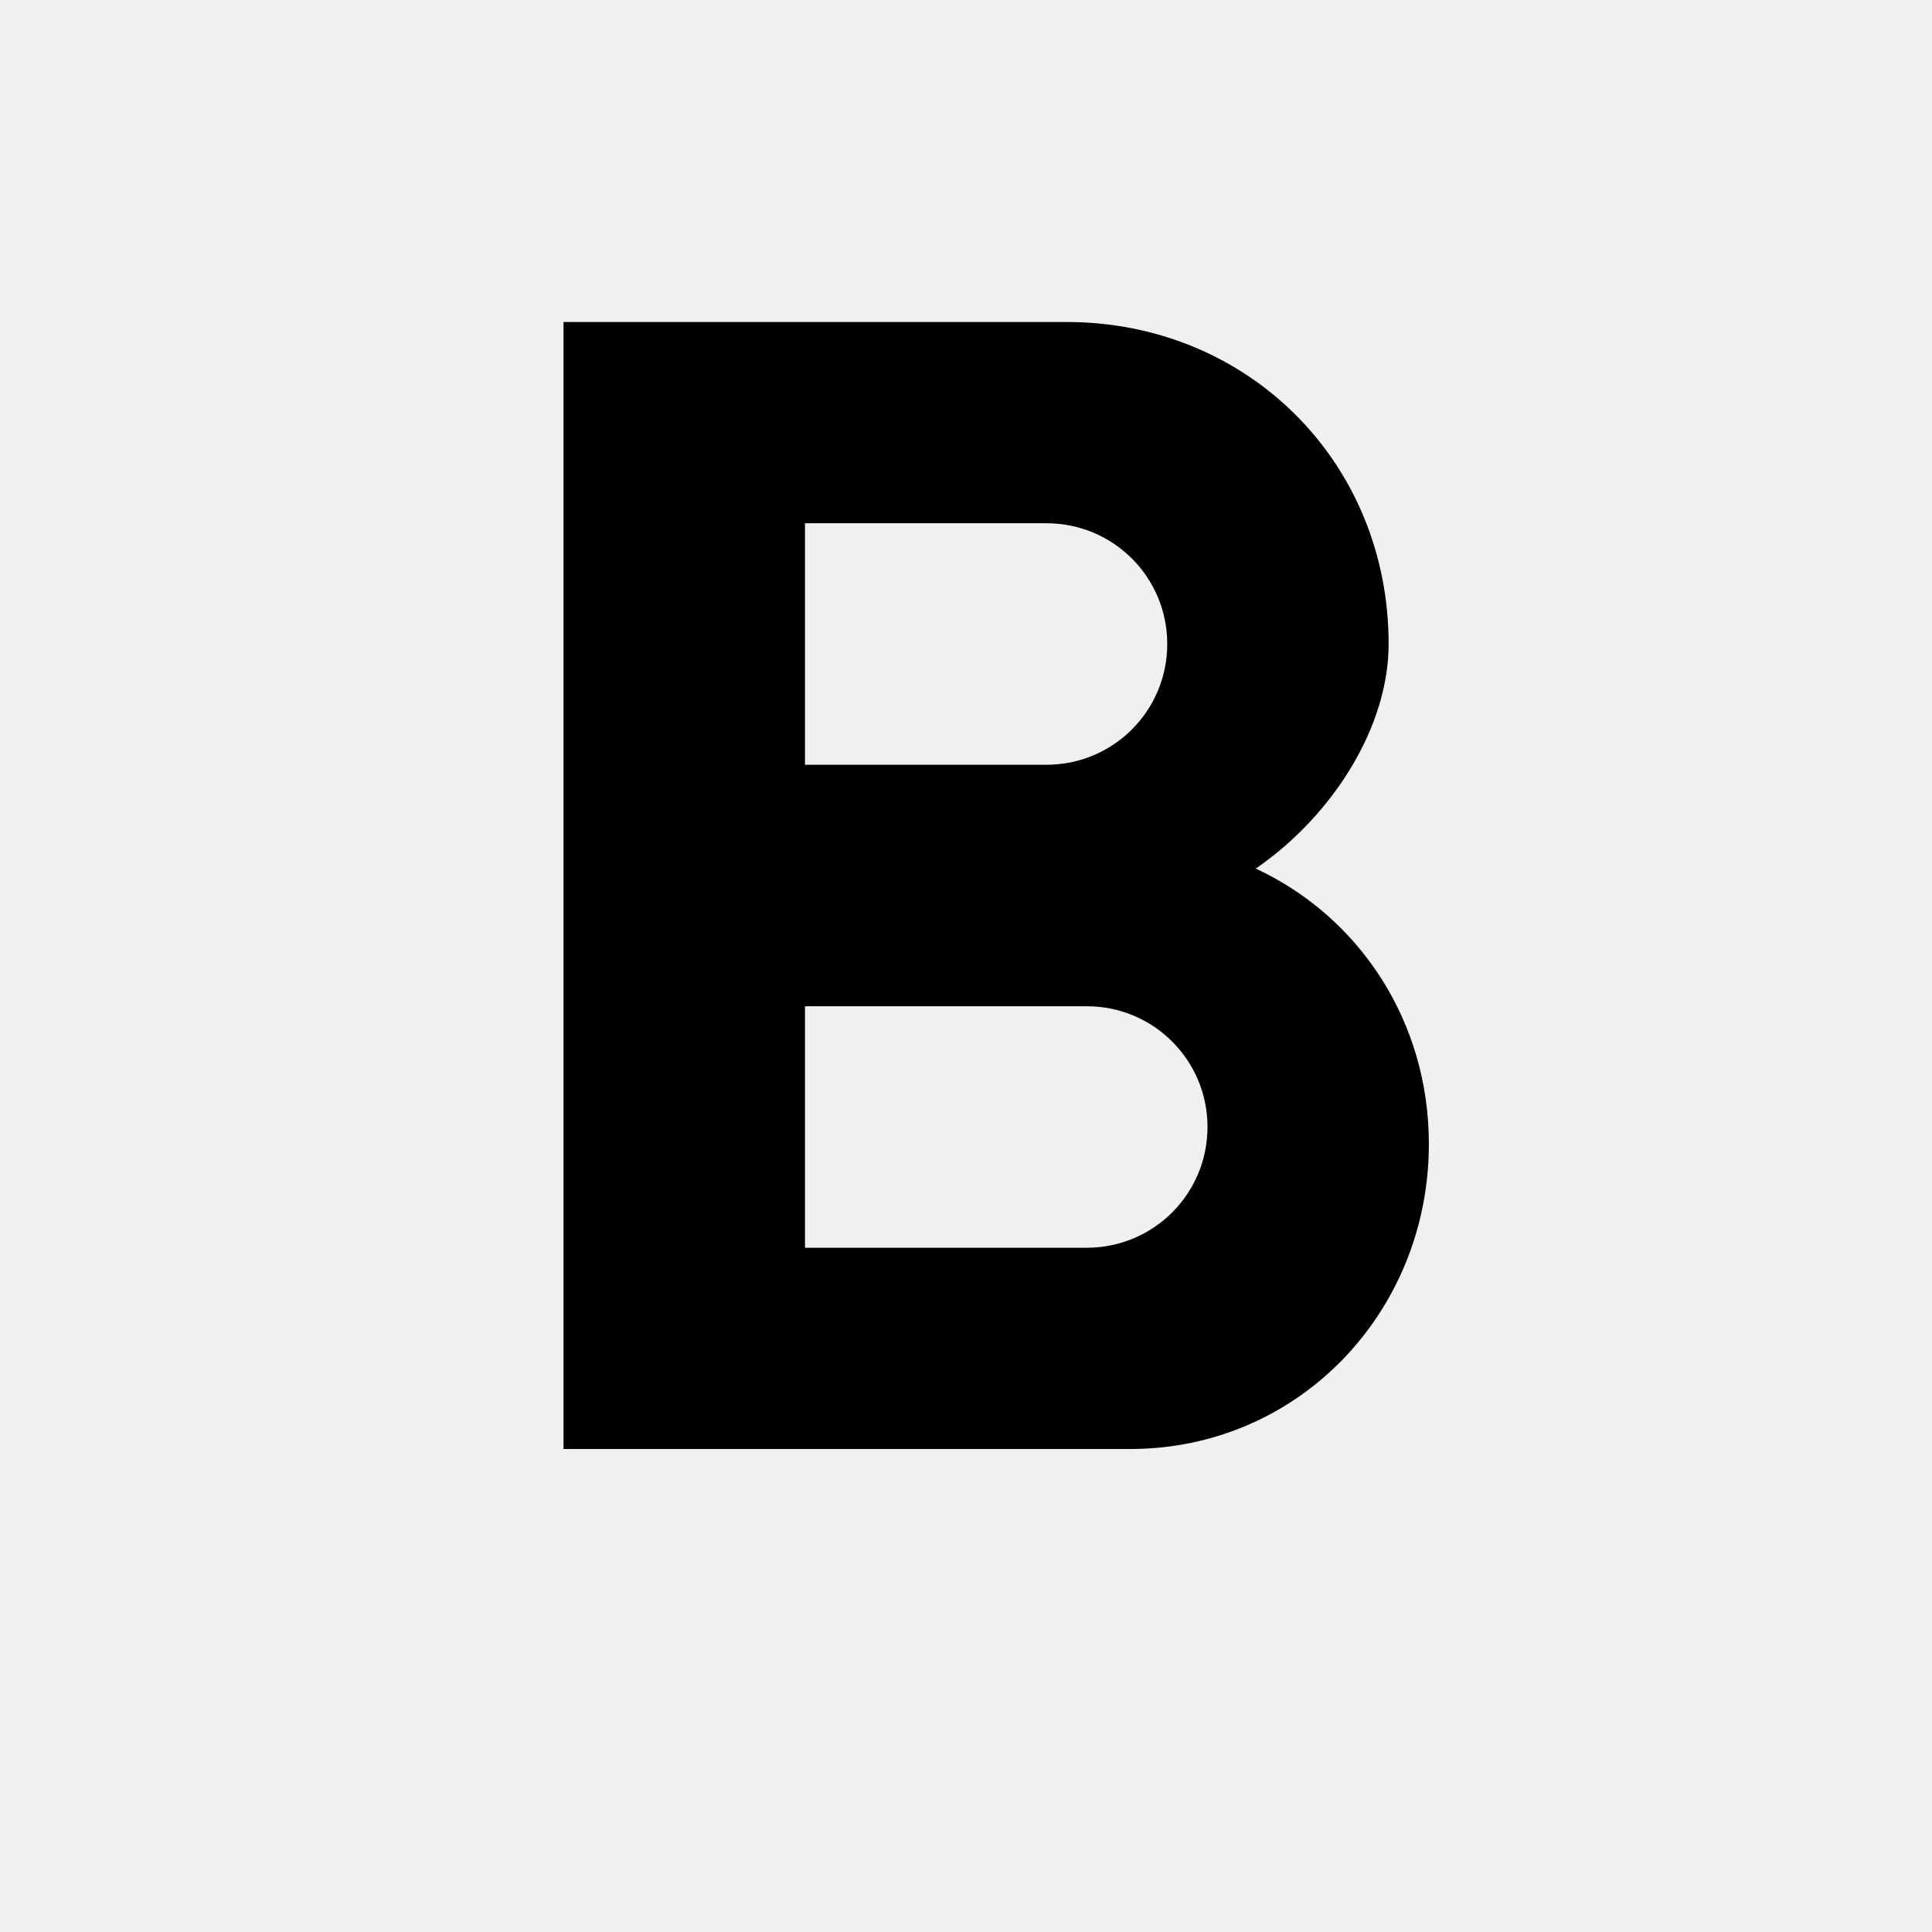
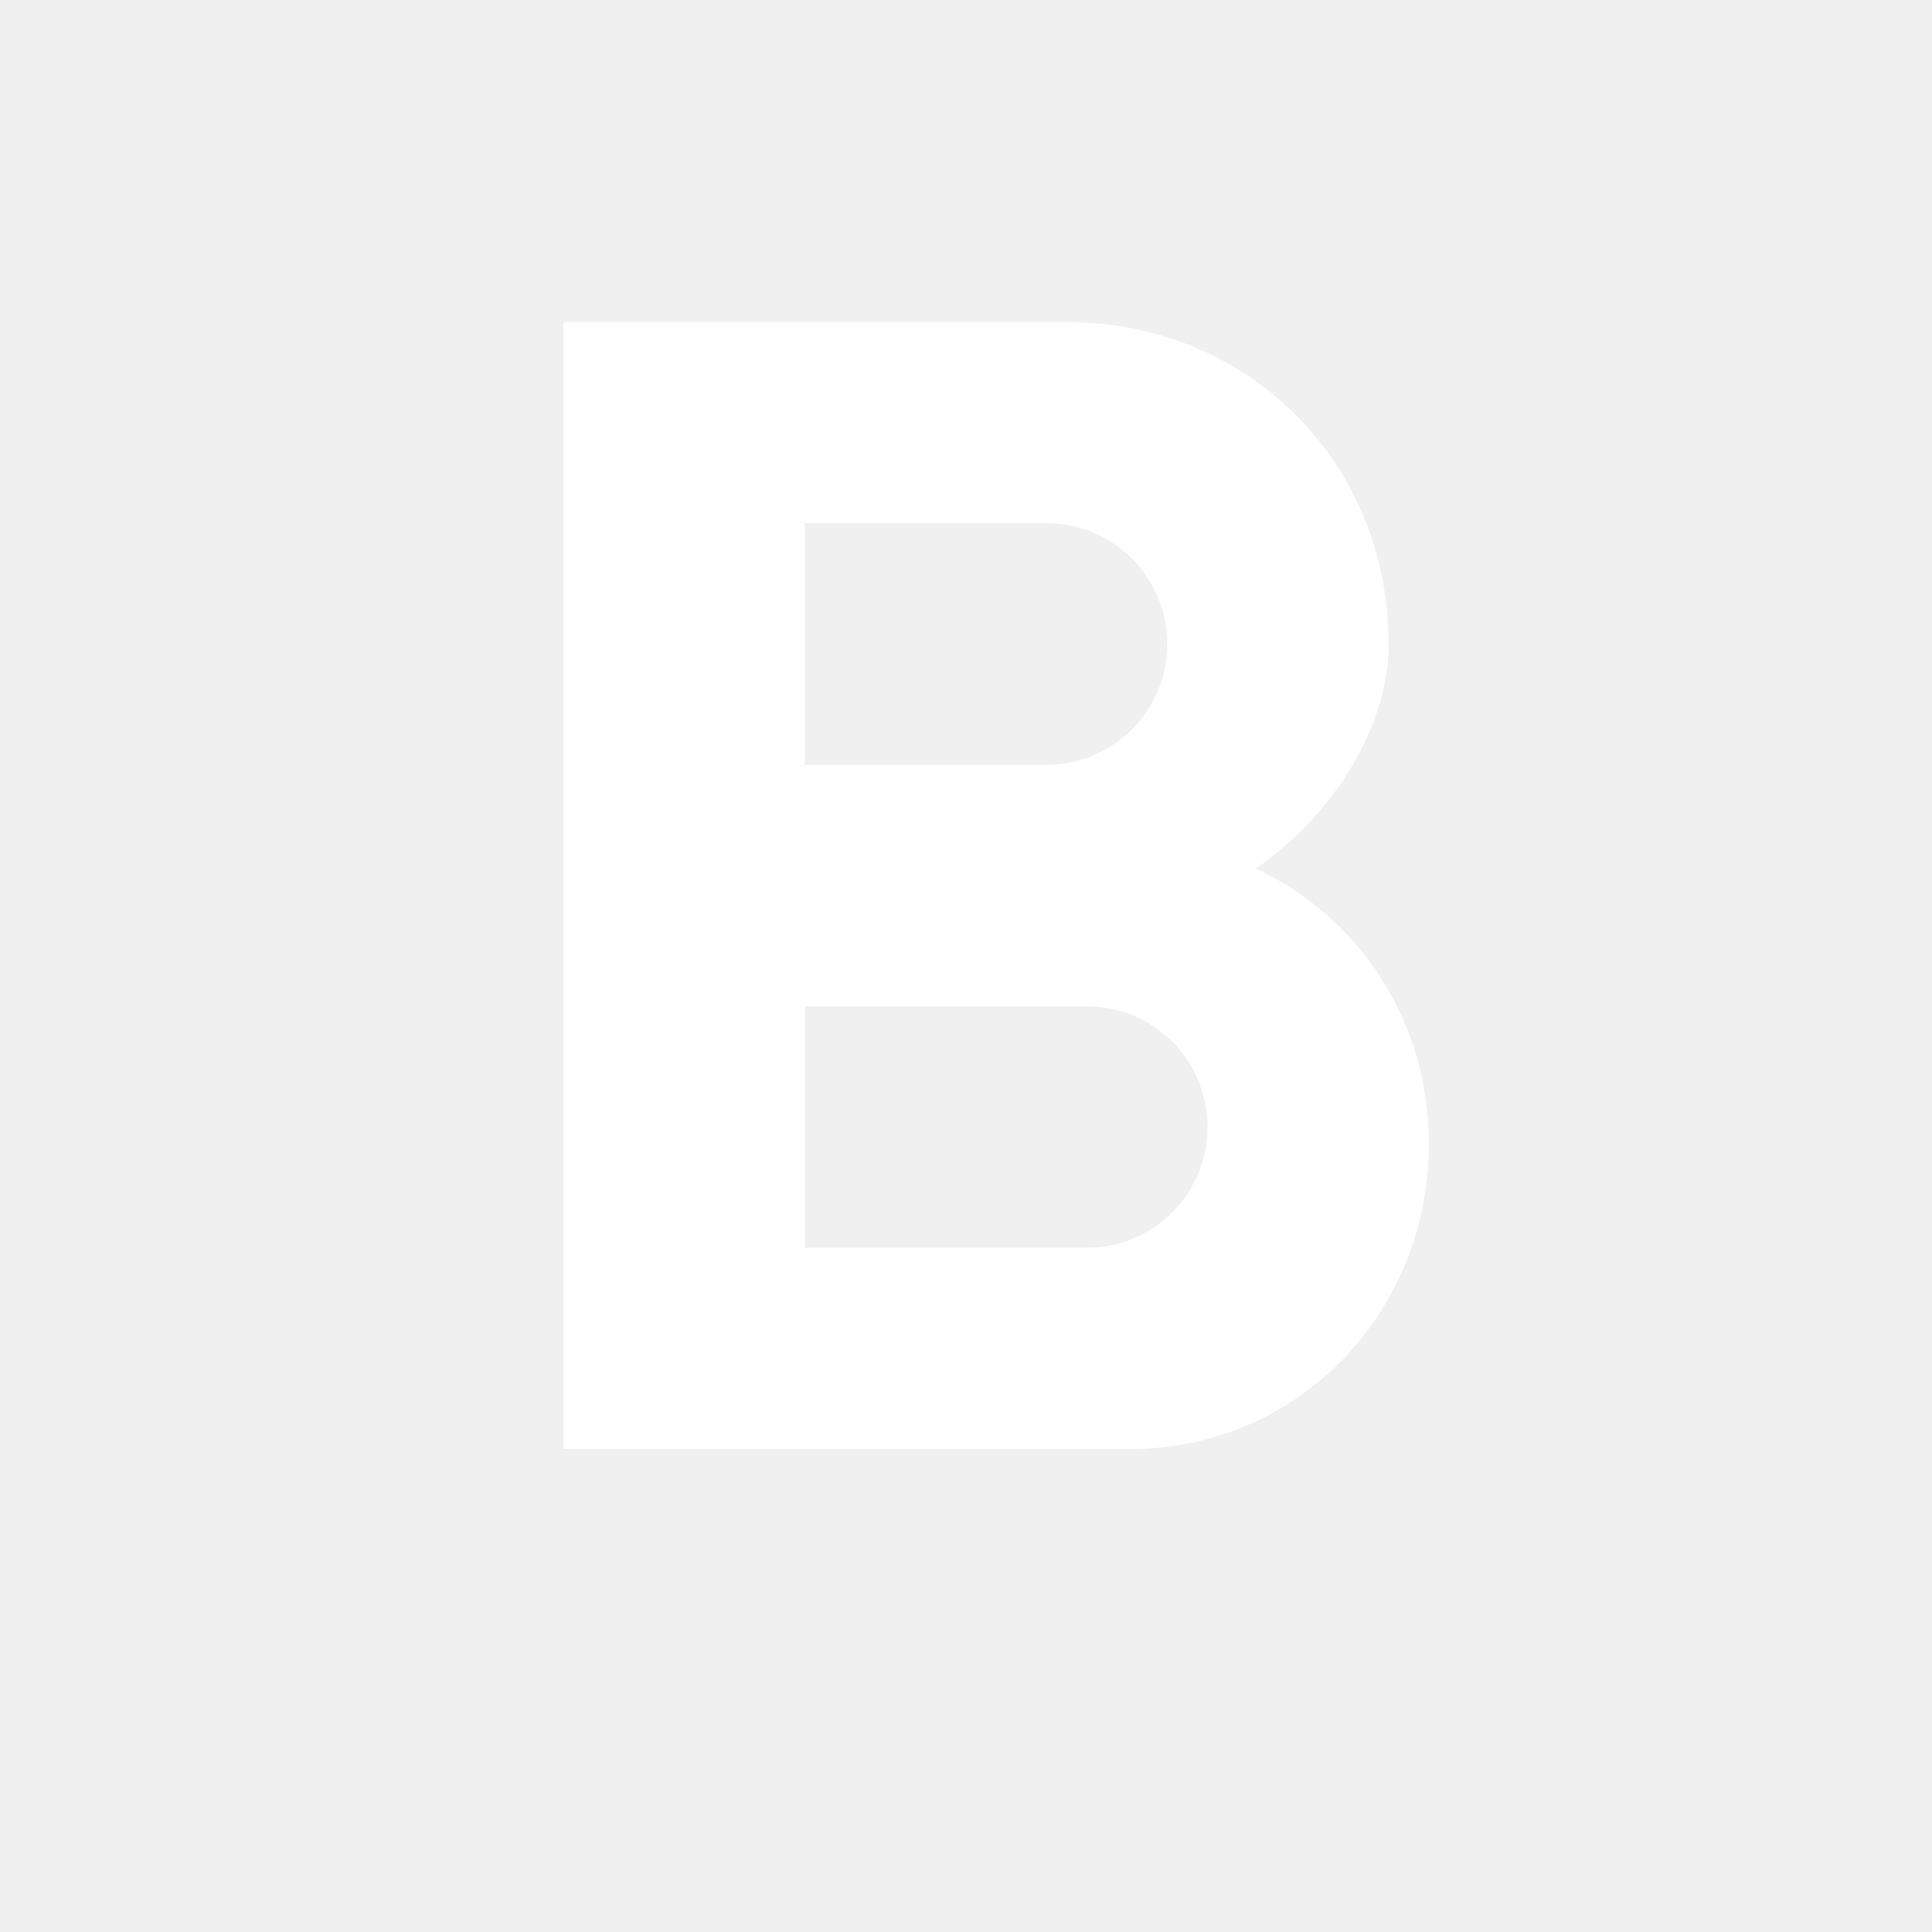
<svg xmlns="http://www.w3.org/2000/svg" height="24" viewBox="0 0 24 24" width="24">
  <path d="M0 0h24v24H0z" fill="none" />
-   <path d="M15.6 10.79c.97-.67 1.65-1.77 1.65-2.79 0-2.26-1.75-4-4-4H7v14h7.04c2.09 0 3.71-1.7 3.71-3.79 0-1.52-.86-2.82-2.15-3.42zM10 6.5h3c.83 0 1.5.67 1.5 1.5s-.67 1.5-1.5 1.5h-3v-3zm3.5 9H10v-3h3.5c.83 0 1.5.67 1.5 1.5s-.67 1.5-1.5 1.5z" />
+   <path class="cc-base" d="M15.6 10.79c.97-.67 1.65-1.77 1.65-2.79 0-2.26-1.75-4-4-4H7v14h7.04c2.09 0 3.71-1.7 3.71-3.79 0-1.52-.86-2.82-2.15-3.42zM10 6.5h3c.83 0 1.5.67 1.5 1.5s-.67 1.5-1.5 1.5h-3v-3zm3.5 9H10v-3h3.5c.83 0 1.5.67 1.5 1.5s-.67 1.5-1.5 1.5z" />
+   <style type="text/css">
+   .cc-base{fill: #FFFFFF;}
+ </style>
</svg>
